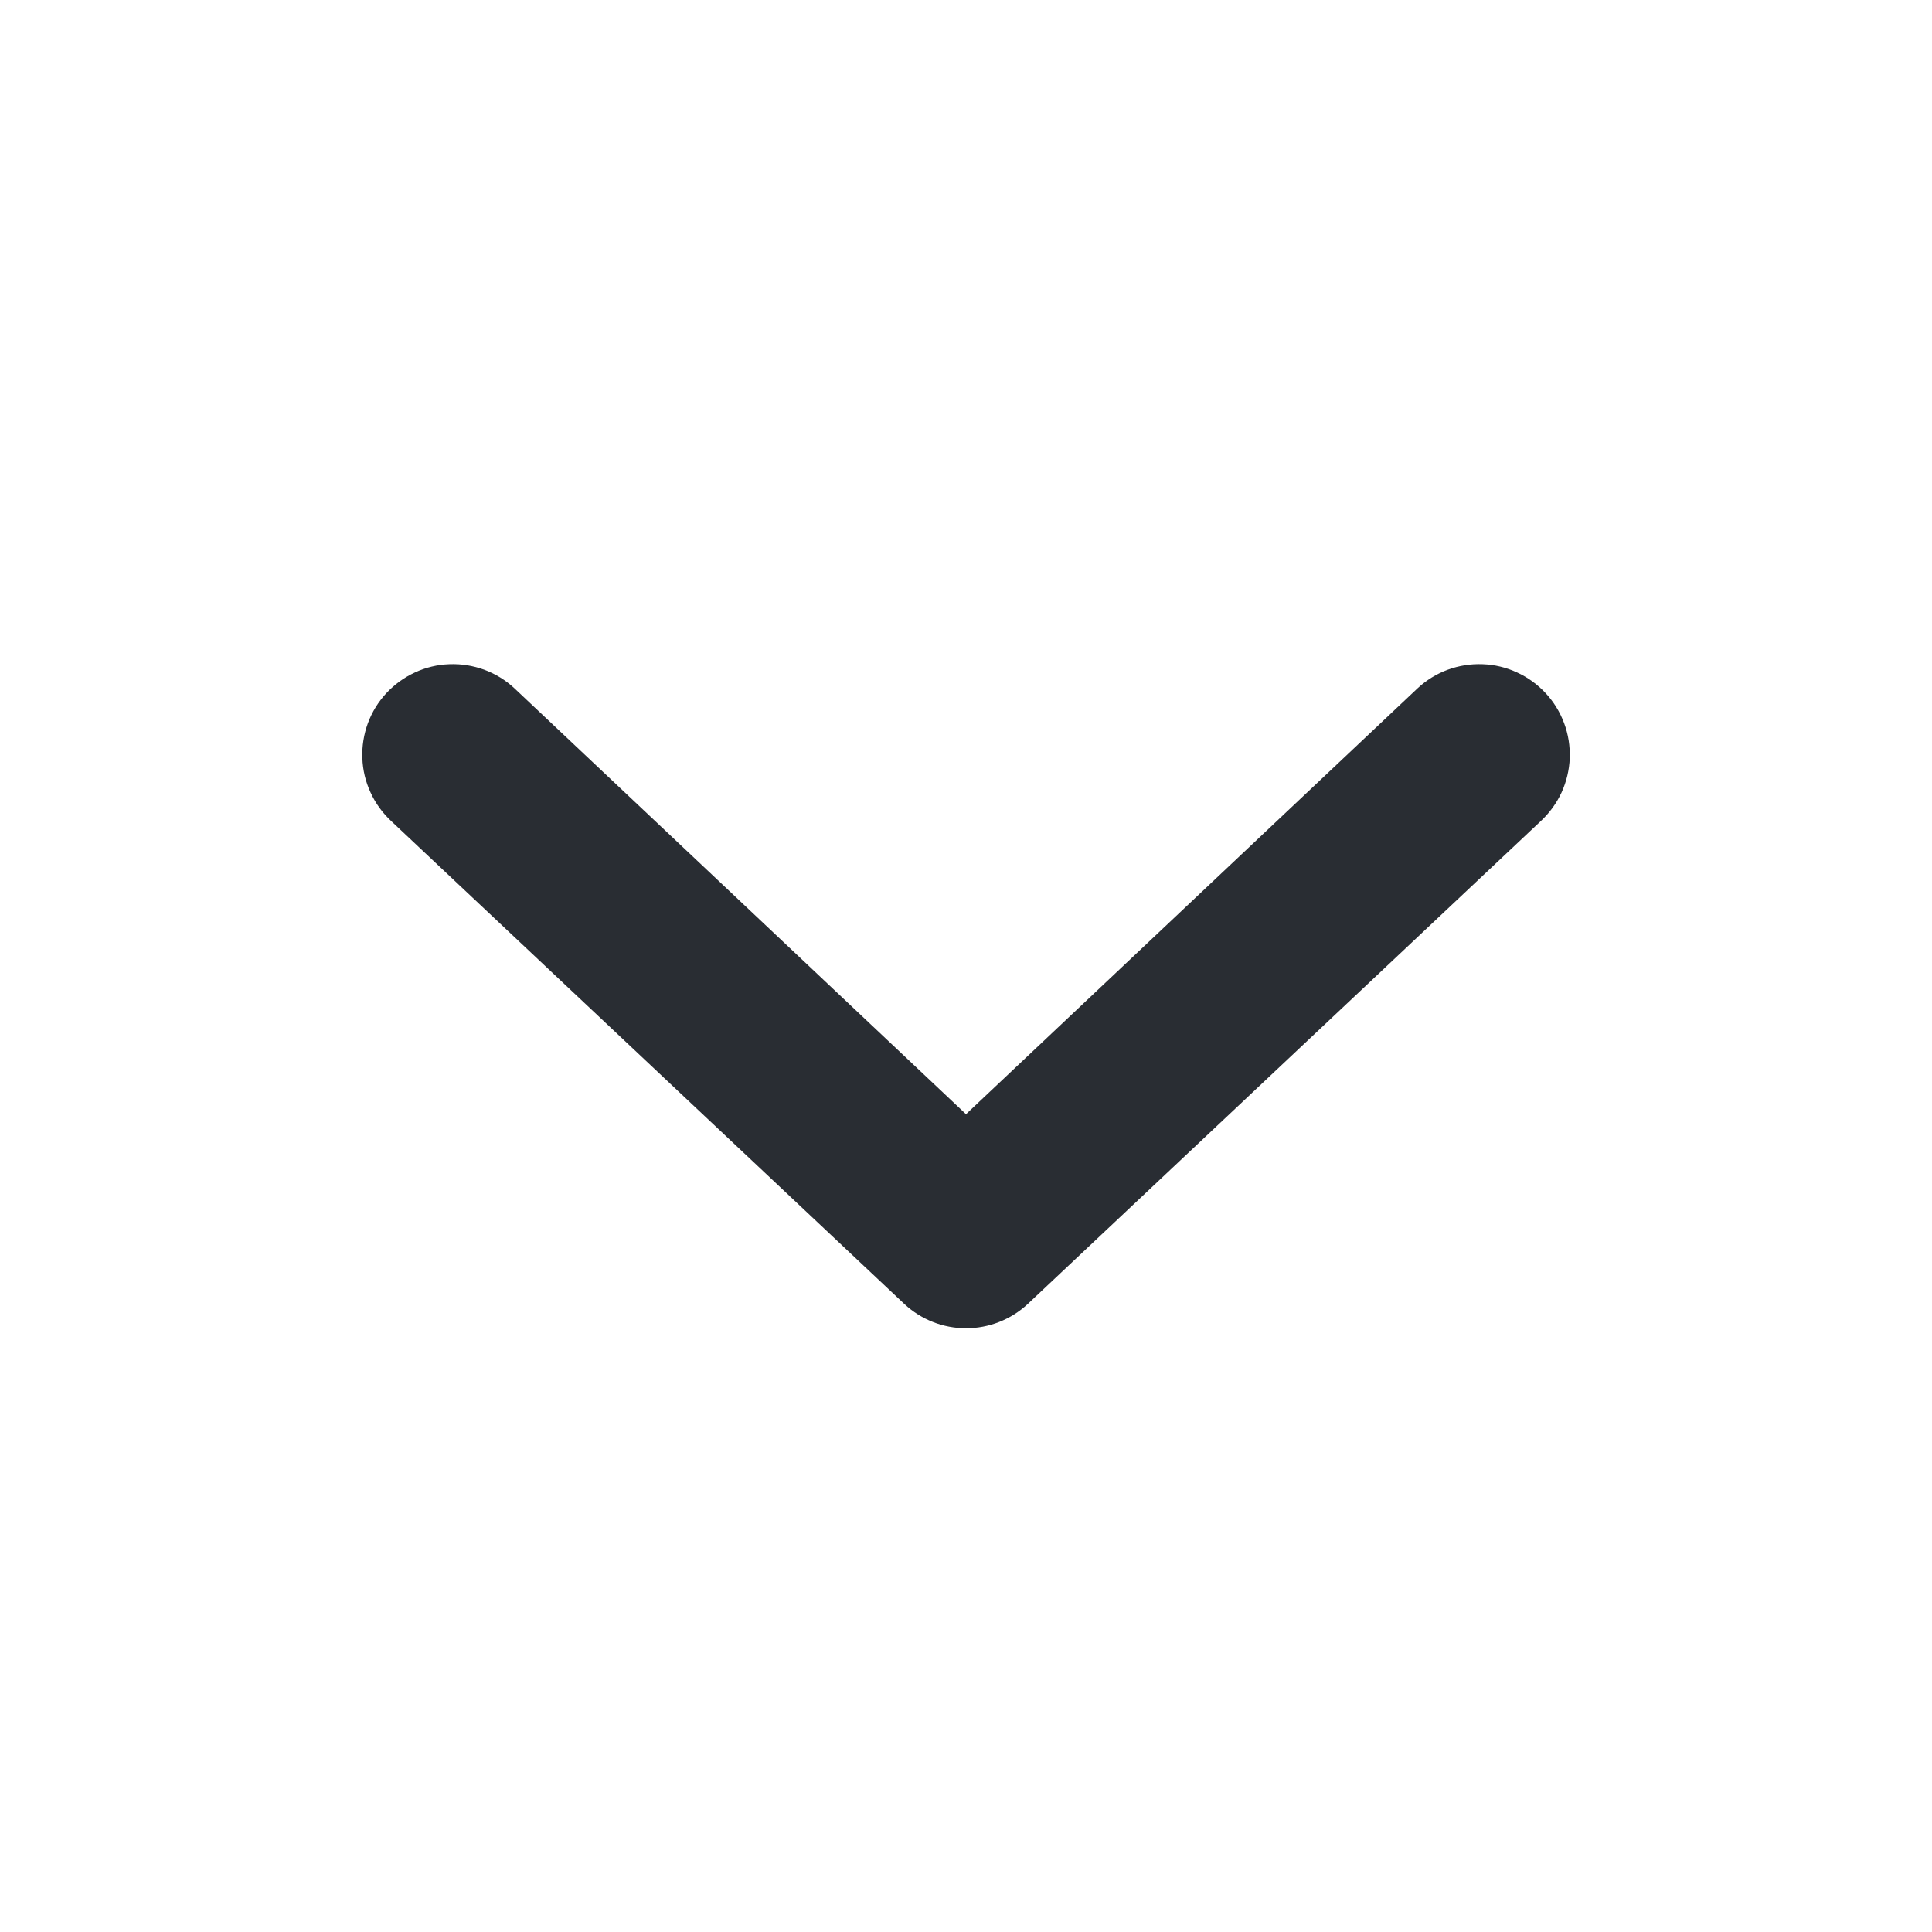
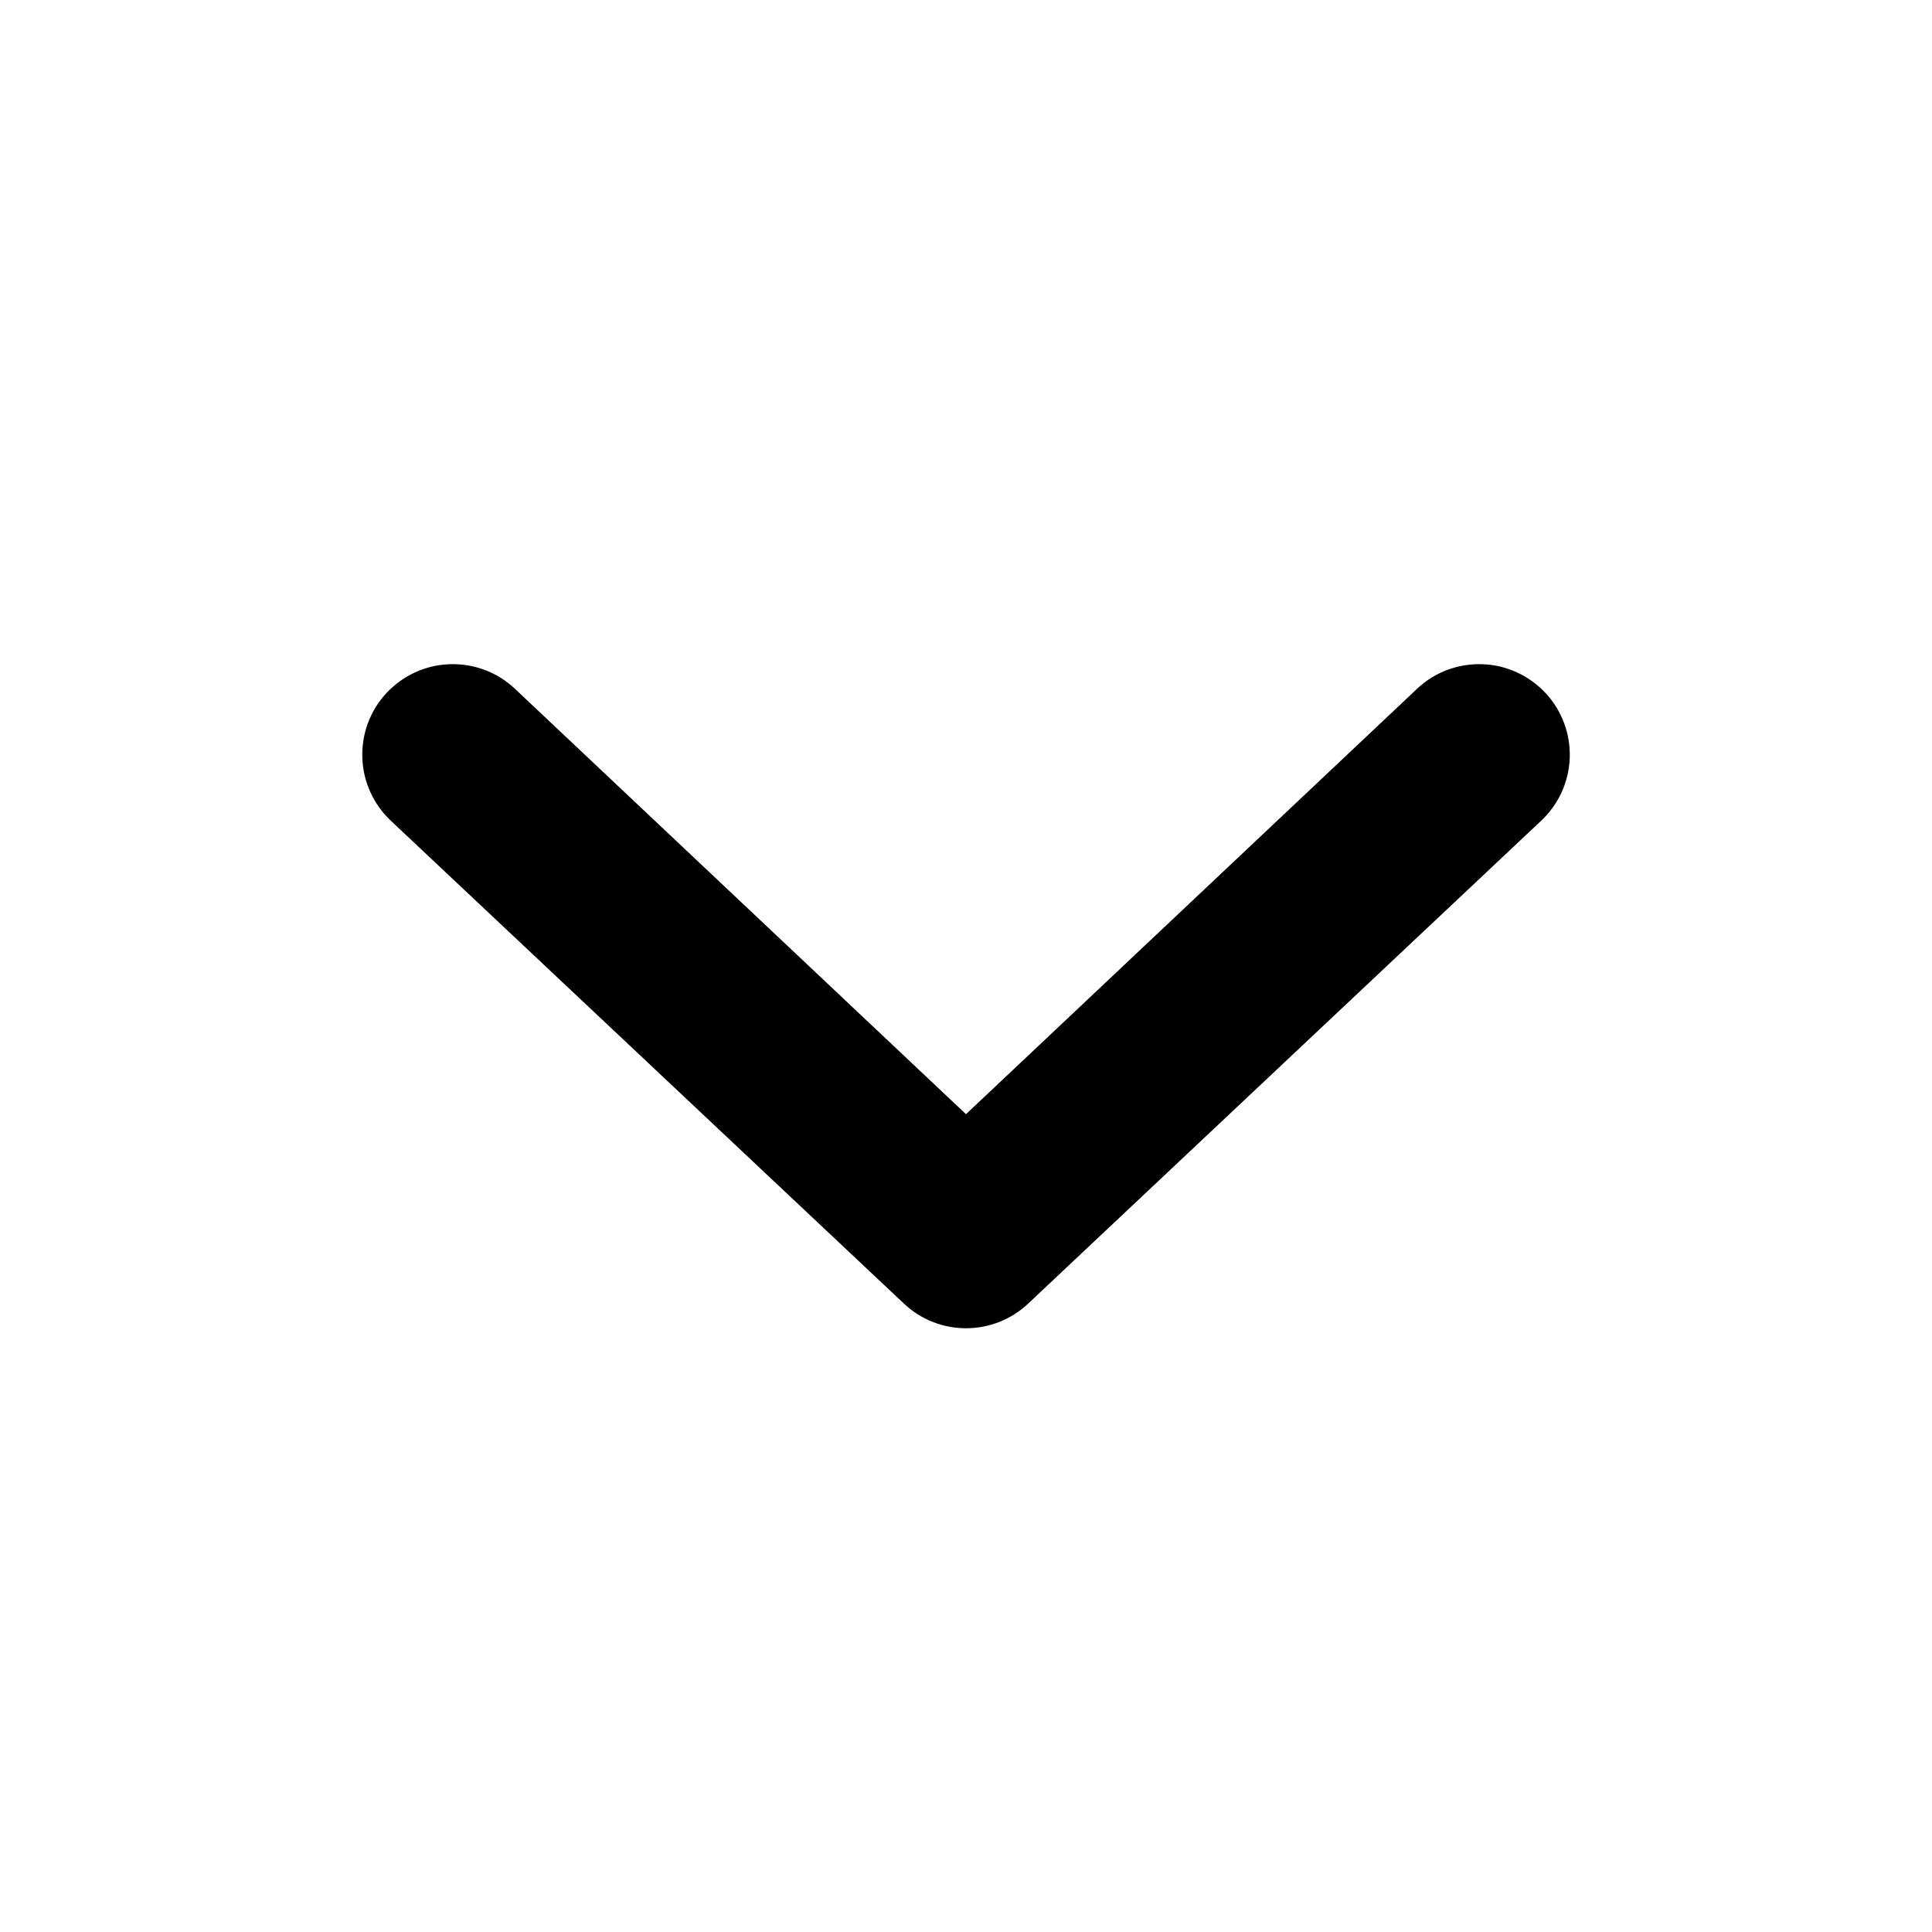
- <svg xmlns="http://www.w3.org/2000/svg" width="20" height="20" viewBox="0 0 20 20" fill="none">
-   <path d="M4 7.175C4.084 7.085 4.185 7.012 4.296 6.961C4.408 6.909 4.529 6.88 4.652 6.876C4.775 6.871 4.898 6.891 5.013 6.933C5.129 6.976 5.235 7.041 5.325 7.125L10 11.534L14.675 7.125C14.765 7.041 14.871 6.976 14.987 6.933C15.102 6.891 15.225 6.871 15.348 6.876C15.471 6.88 15.592 6.909 15.704 6.961C15.816 7.012 15.916 7.085 16 7.175C16.084 7.265 16.149 7.371 16.192 7.487C16.235 7.602 16.254 7.725 16.25 7.848C16.245 7.971 16.216 8.092 16.165 8.204C16.113 8.316 16.04 8.416 15.95 8.5L10.638 13.5C10.464 13.661 10.237 13.75 10 13.75C9.764 13.75 9.536 13.661 9.363 13.5L4.05 8.5C3.96 8.416 3.887 8.316 3.836 8.204C3.784 8.092 3.755 7.971 3.751 7.848C3.746 7.725 3.766 7.602 3.808 7.487C3.851 7.371 3.916 7.265 4 7.175Z" fill="#292D33" />
+ <svg xmlns="http://www.w3.org/2000/svg" width="20" height="20" viewBox="0 0 20 20" id="small_chevron">
+   <path d="M4 7.175C4.084 7.085 4.185 7.012 4.296 6.961C4.408 6.909 4.529 6.88 4.652 6.876C4.775 6.871 4.898 6.891 5.013 6.933C5.129 6.976 5.235 7.041 5.325 7.125L10 11.534L14.675 7.125C14.765 7.041 14.871 6.976 14.987 6.933C15.102 6.891 15.225 6.871 15.348 6.876C15.471 6.88 15.592 6.909 15.704 6.961C15.816 7.012 15.916 7.085 16 7.175C16.084 7.265 16.149 7.371 16.192 7.487C16.235 7.602 16.254 7.725 16.25 7.848C16.245 7.971 16.216 8.092 16.165 8.204C16.113 8.316 16.04 8.416 15.95 8.5L10.638 13.5C10.464 13.661 10.237 13.75 10 13.75C9.764 13.75 9.536 13.661 9.363 13.5L4.05 8.5C3.96 8.416 3.887 8.316 3.836 8.204C3.784 8.092 3.755 7.971 3.751 7.848C3.746 7.725 3.766 7.602 3.808 7.487C3.851 7.371 3.916 7.265 4 7.175Z" />
</svg>
